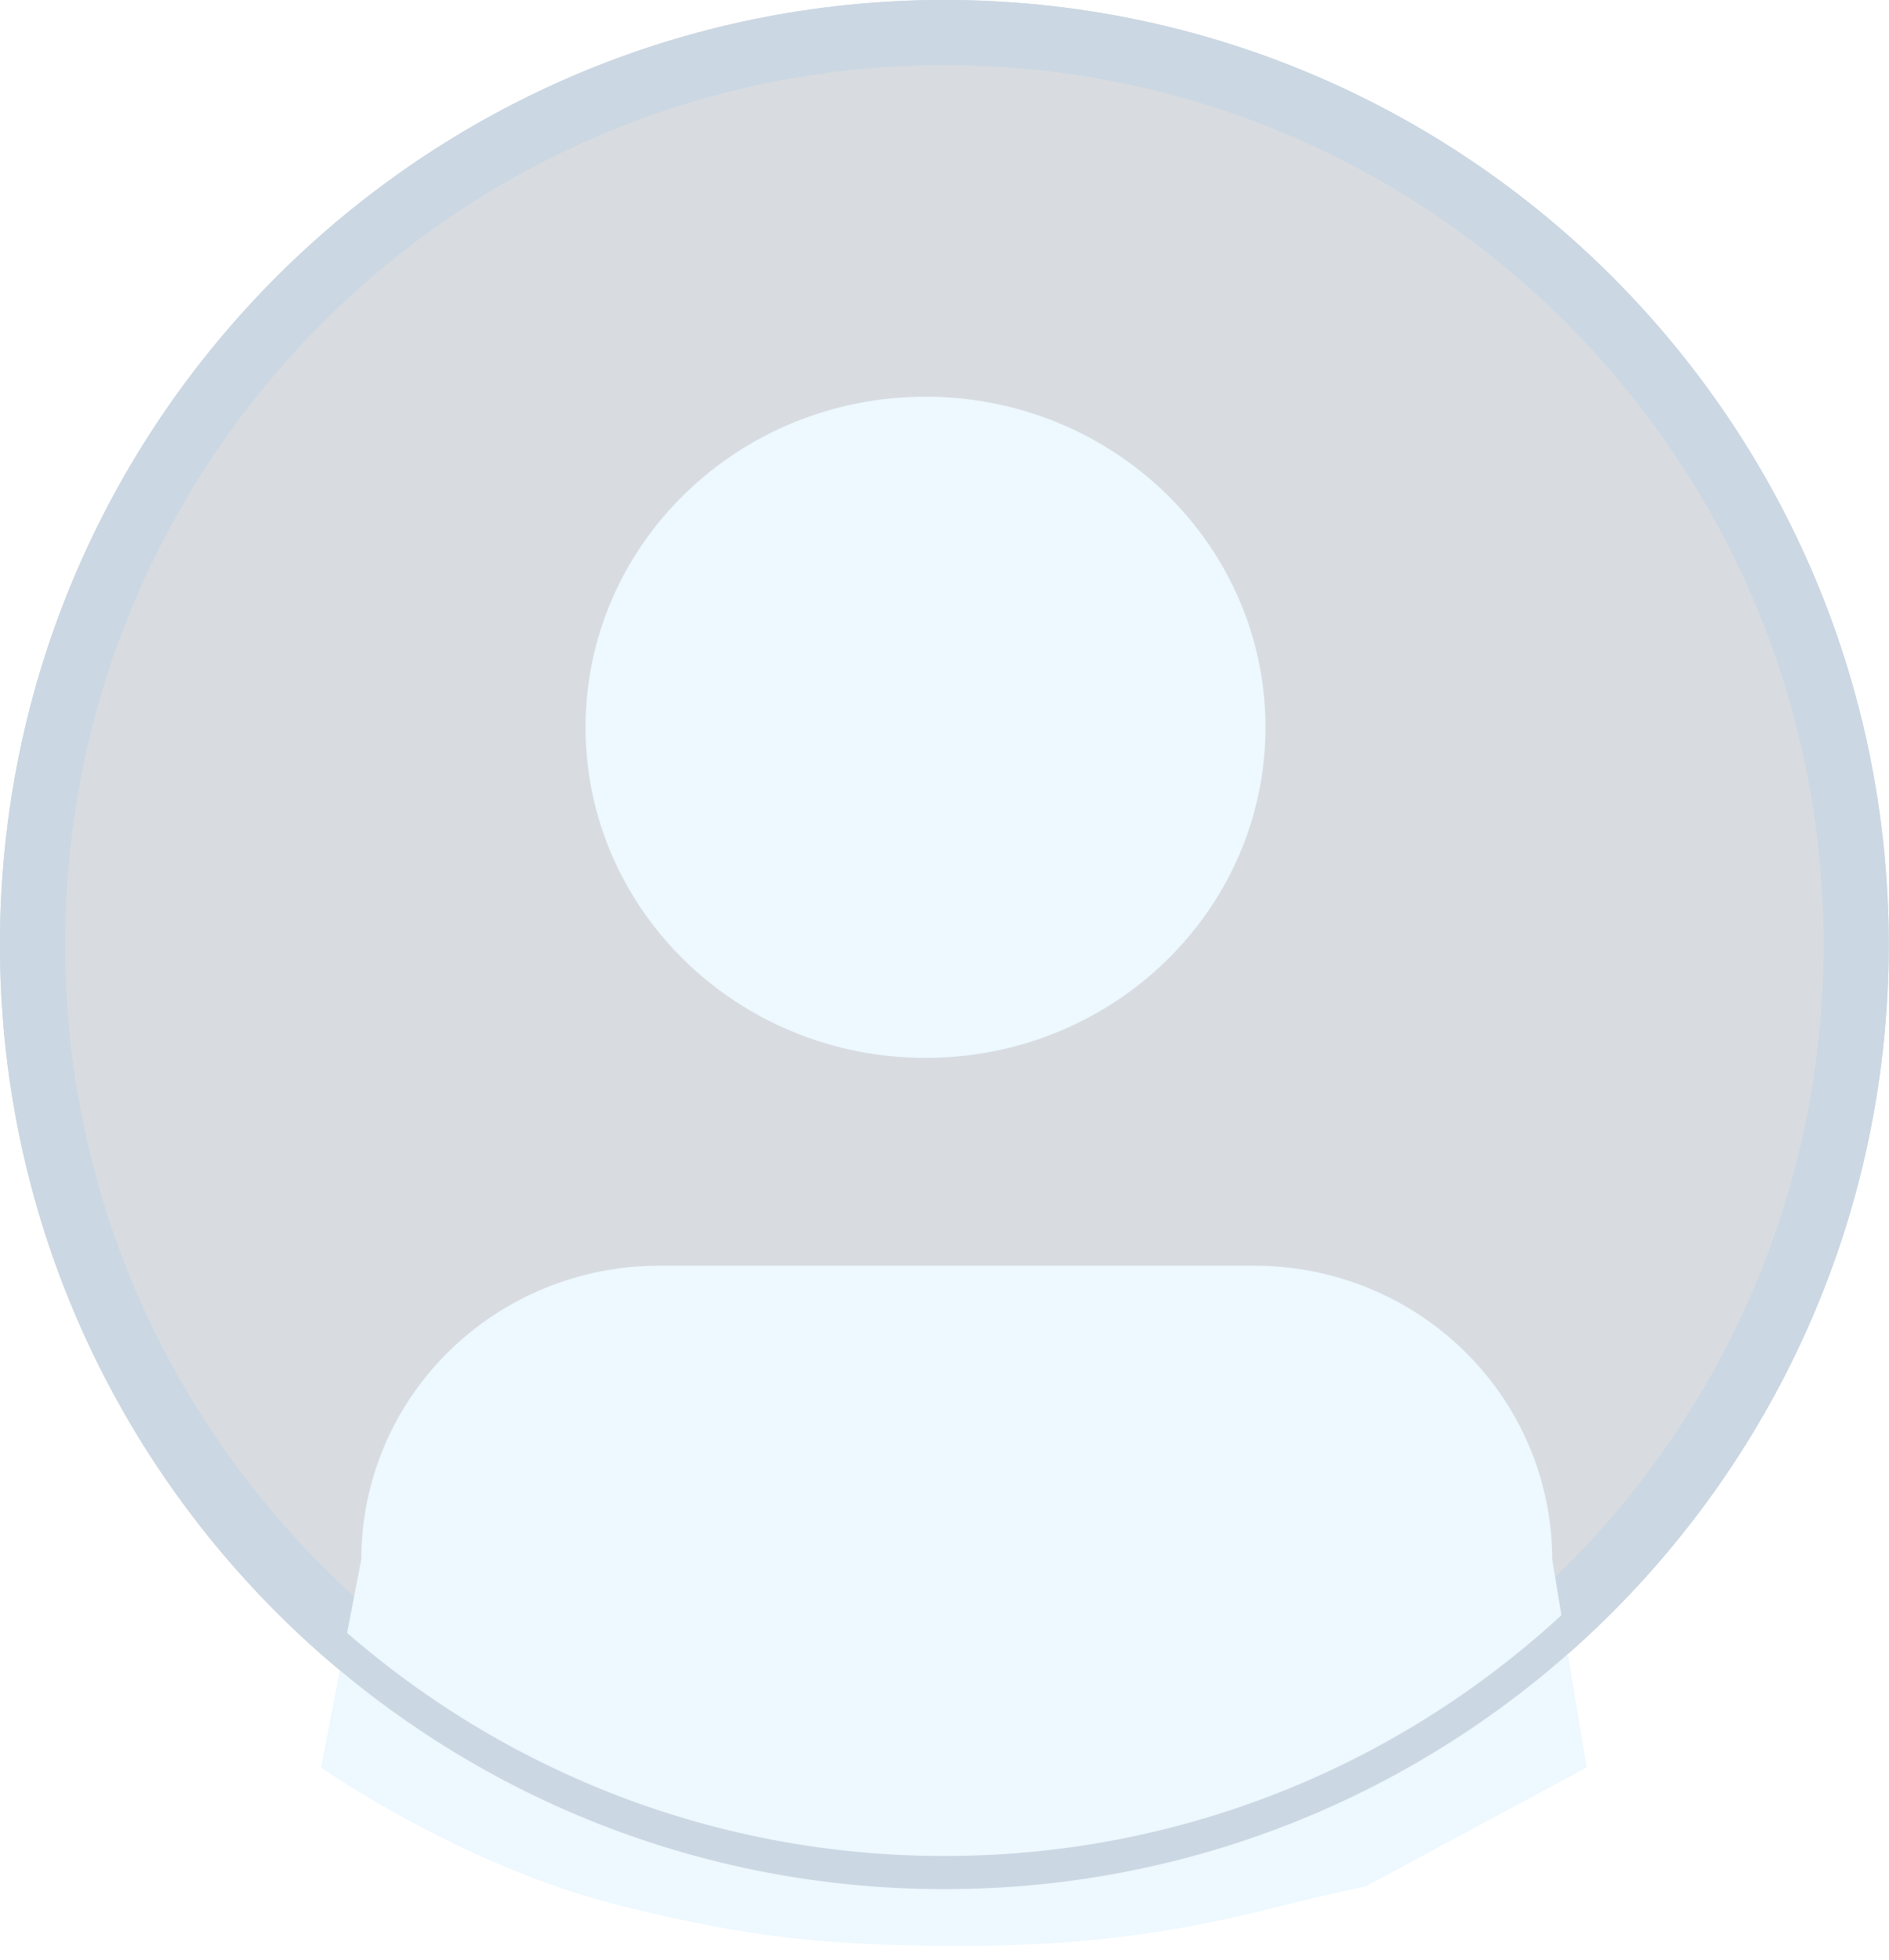
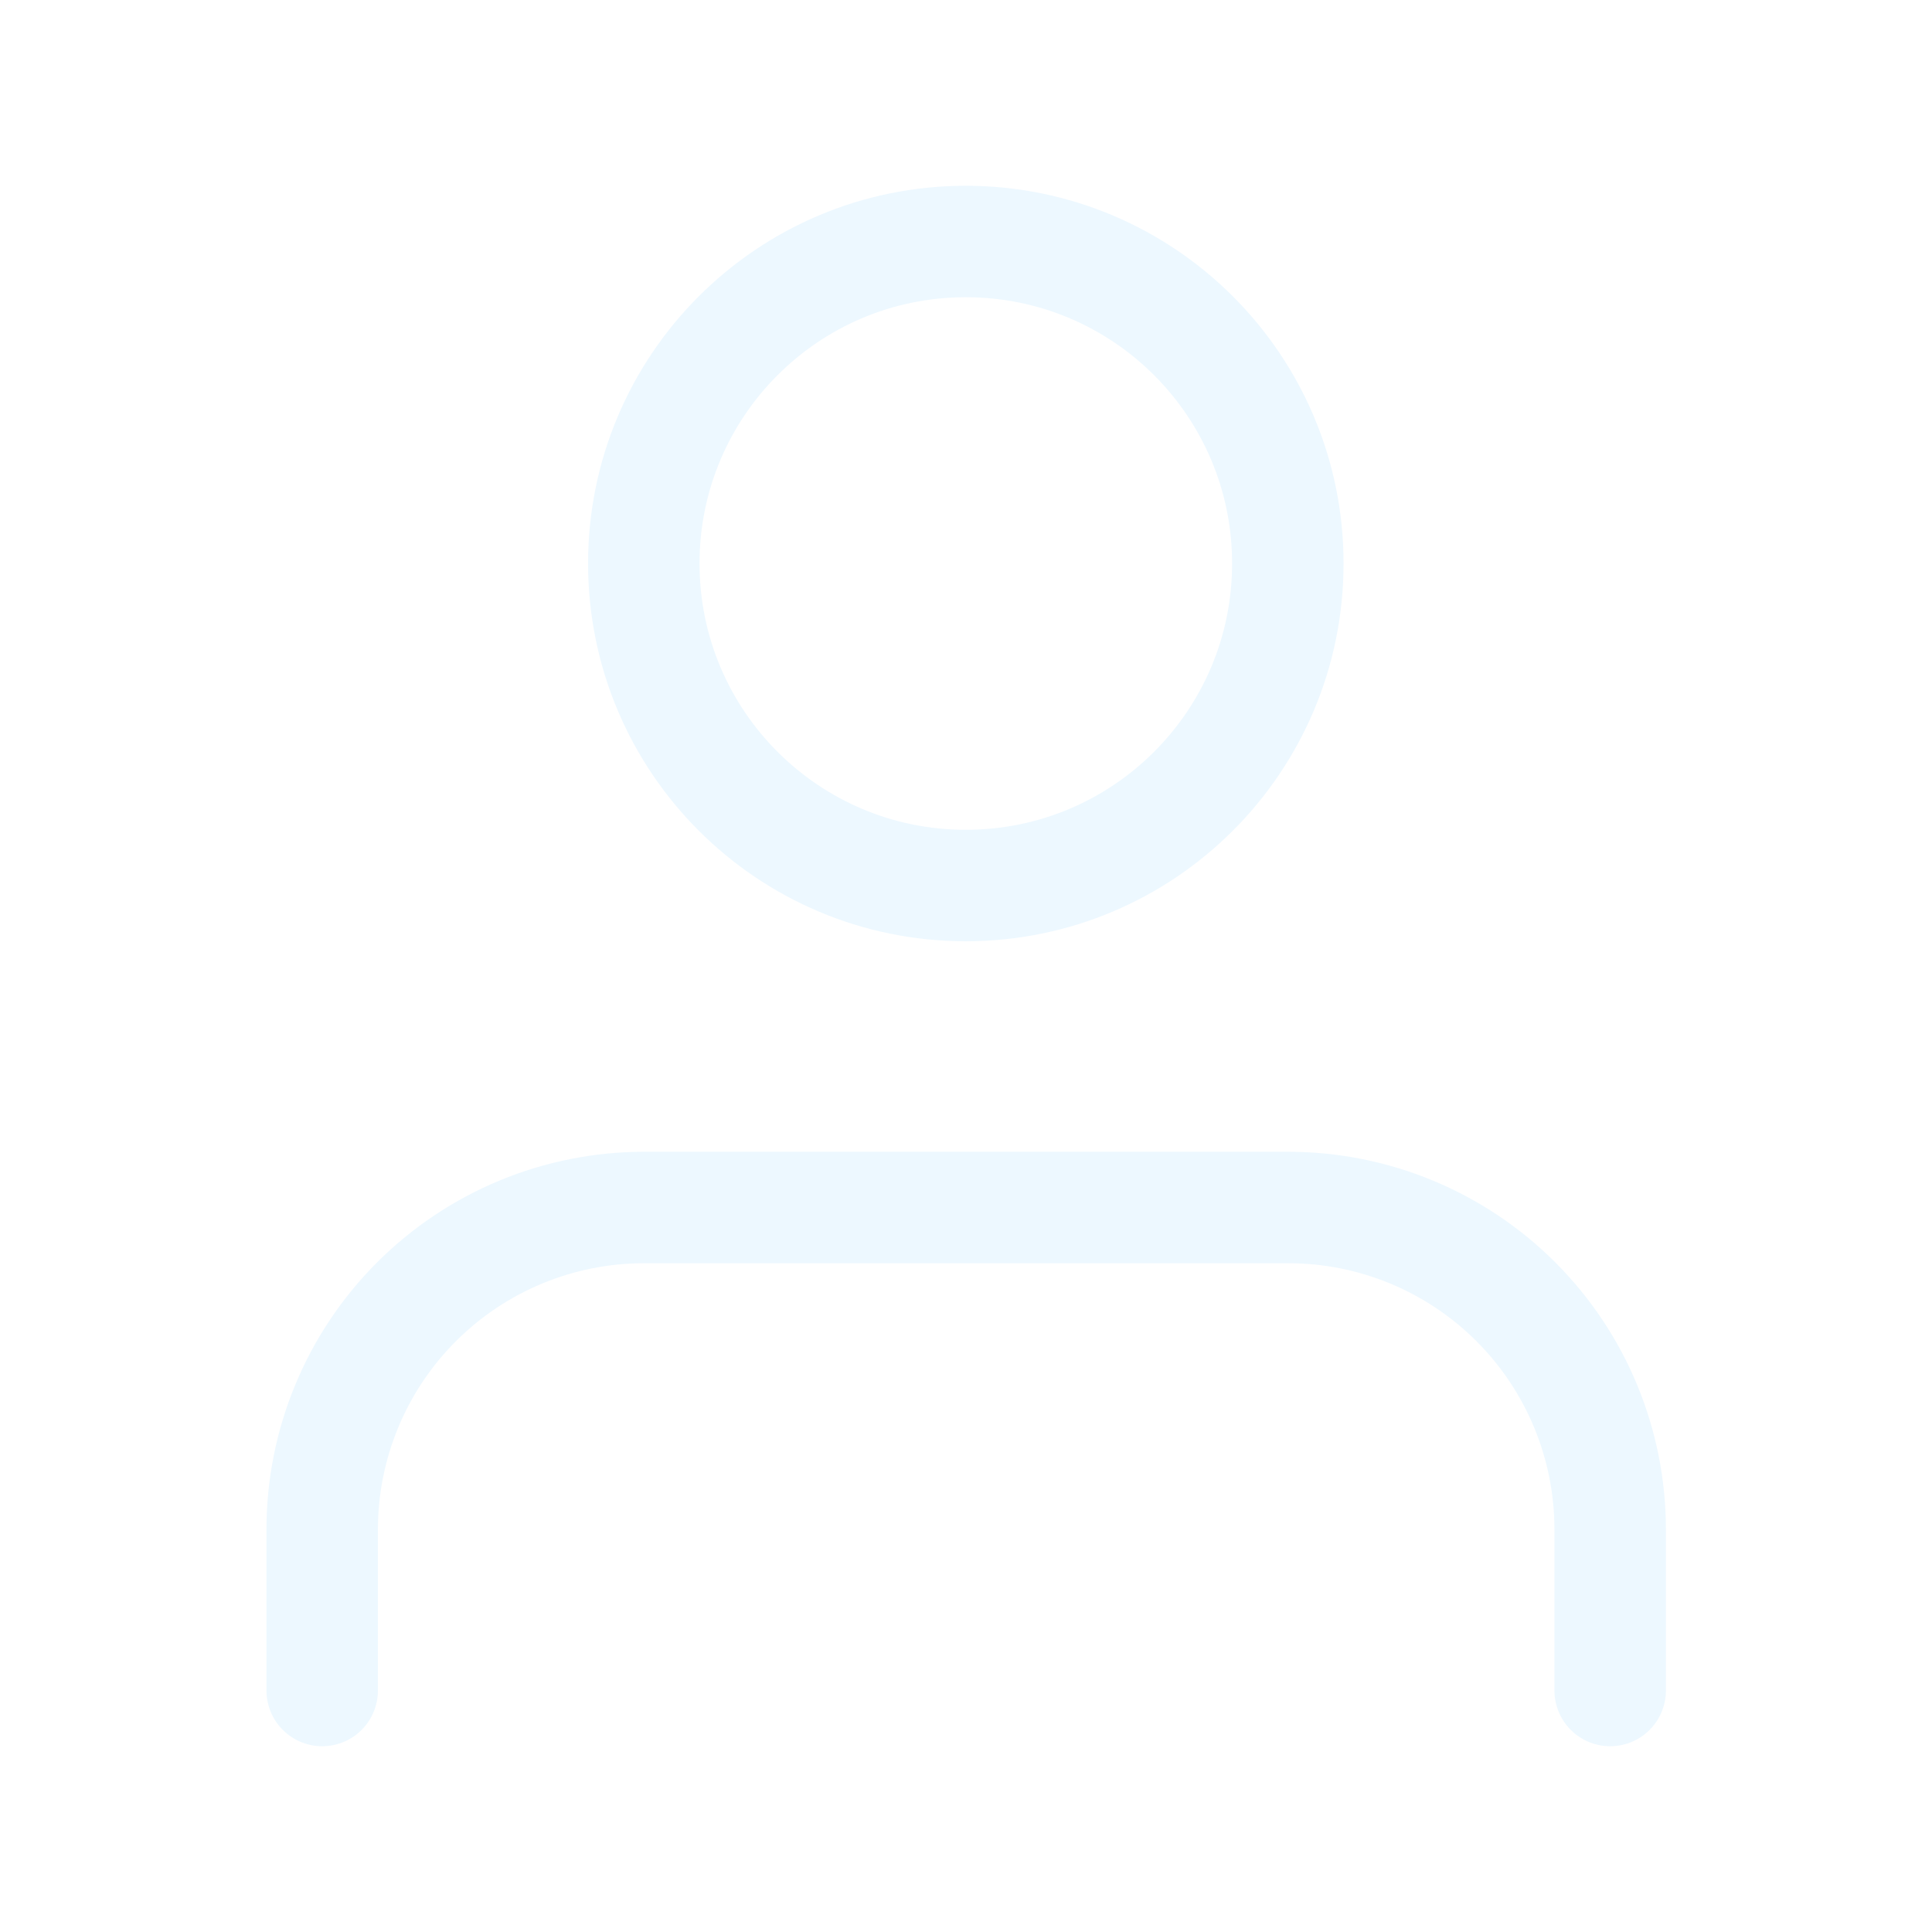
- <svg xmlns="http://www.w3.org/2000/svg" width="80" height="83" viewBox="0 0 80 83" fill="none">
-   <circle cx="40" cy="40" r="38.621" fill="#64748B" fill-opacity="0.25" stroke="#CBD7E2" stroke-width="2.759" />
-   <path fill-rule="evenodd" clip-rule="evenodd" d="M53.602 30.799C53.602 38.531 47.154 44.799 39.202 44.799C31.249 44.799 24.802 38.531 24.802 30.799C24.802 23.067 31.249 16.799 39.202 16.799C47.154 16.799 53.602 23.067 53.602 30.799ZM65.746 66.032L67.202 74.849L57.843 79.882C56.827 80.083 55.822 80.331 54.761 80.592C51.381 81.427 47.441 82.399 40.827 82.399C35.14 82.399 31.881 82.081 26.363 80.721C19.557 79.043 13.602 74.849 13.602 74.849L15.303 66.032C15.303 62.735 16.632 59.572 18.997 57.24C21.362 54.909 24.569 53.599 27.914 53.599H53.135C56.48 53.599 59.687 54.909 62.052 57.24C64.417 59.572 65.746 62.735 65.746 66.032Z" fill="#EDF8FF" />
-   <circle cx="40" cy="40" r="39.298" stroke="#CBD7E2" stroke-width="1.404" />
+ <svg xmlns="http://www.w3.org/2000/svg" width="26" height="26" viewBox="0 0 26 26" fill="none">
+   <path d="M21.669 22.75V20.583C21.669 19.434 21.213 18.332 20.4 17.519C19.587 16.706 18.485 16.25 17.336 16.25H8.669C7.52 16.25 6.418 16.706 5.605 17.519C4.792 18.332 4.336 19.434 4.336 20.583V22.75" stroke="#EDF8FF" stroke-width="1.5" stroke-linecap="round" stroke-linejoin="round" />
+   <path d="M12.997 11.917C15.391 11.917 17.331 9.977 17.331 7.583C17.331 5.19 15.391 3.25 12.997 3.25C10.604 3.25 8.664 5.19 8.664 7.583C8.664 9.977 10.604 11.917 12.997 11.917Z" stroke="#EDF8FF" stroke-width="1.5" stroke-linecap="round" stroke-linejoin="round" />
</svg>
